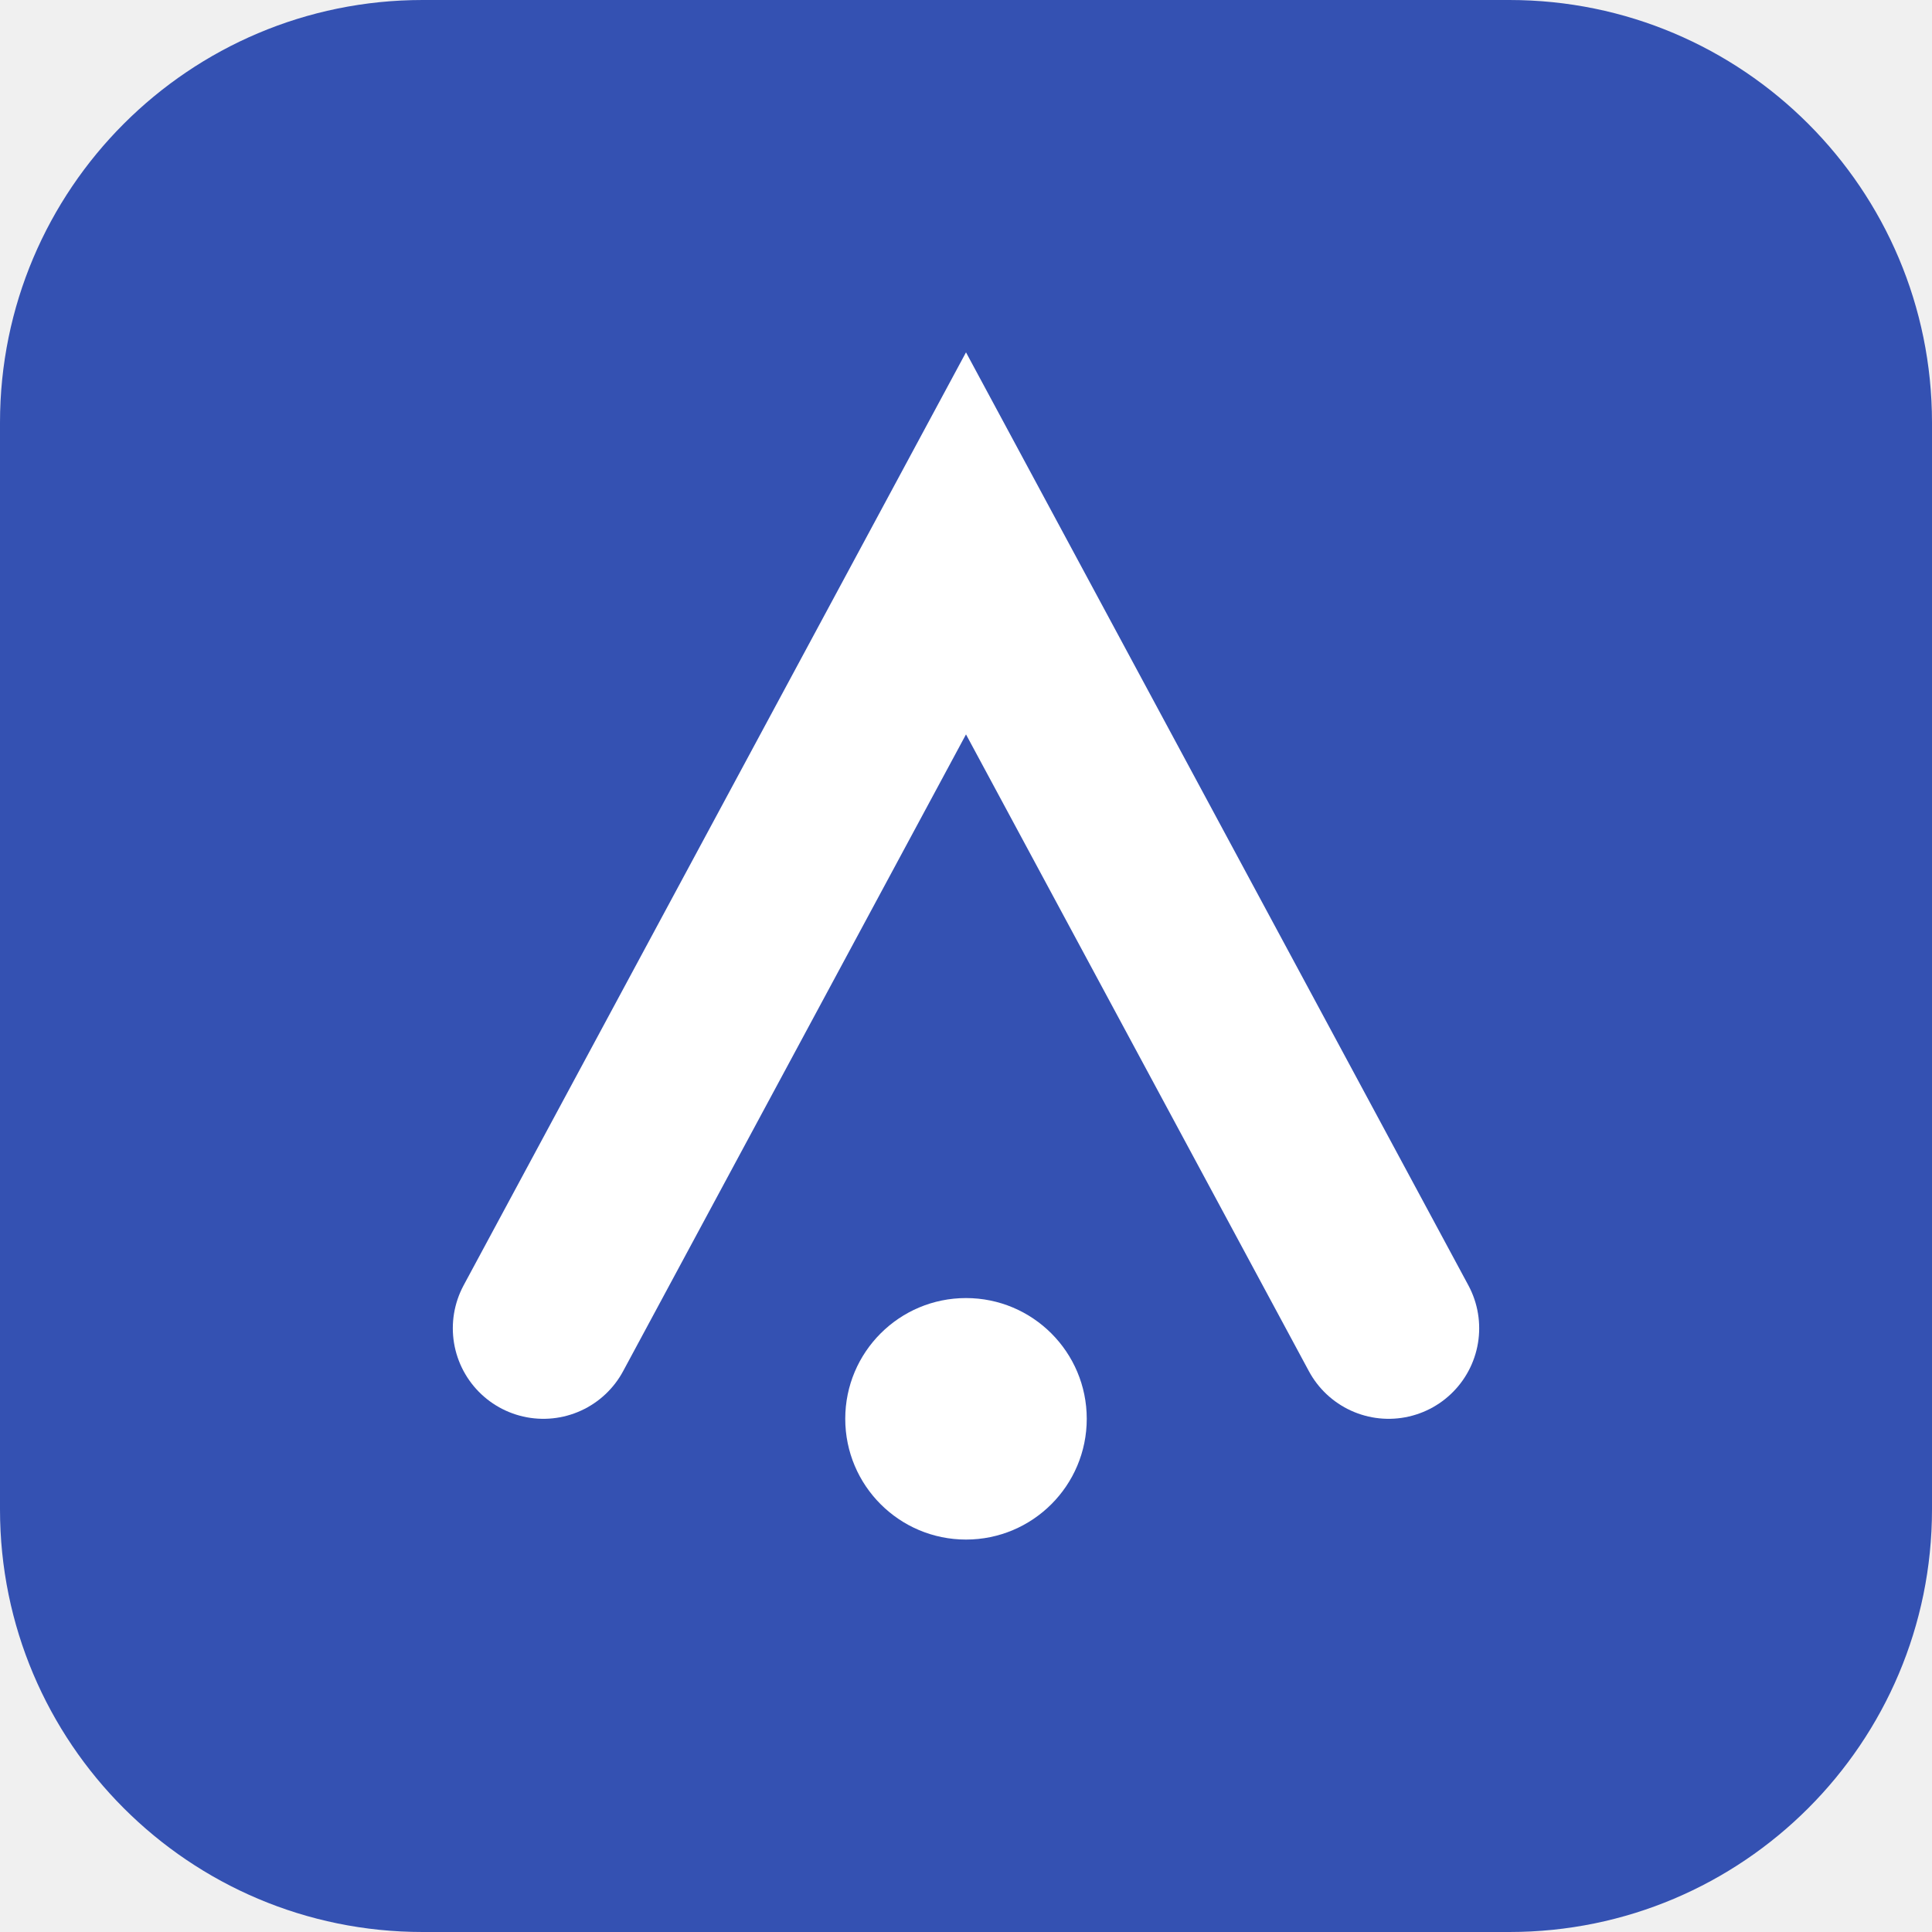
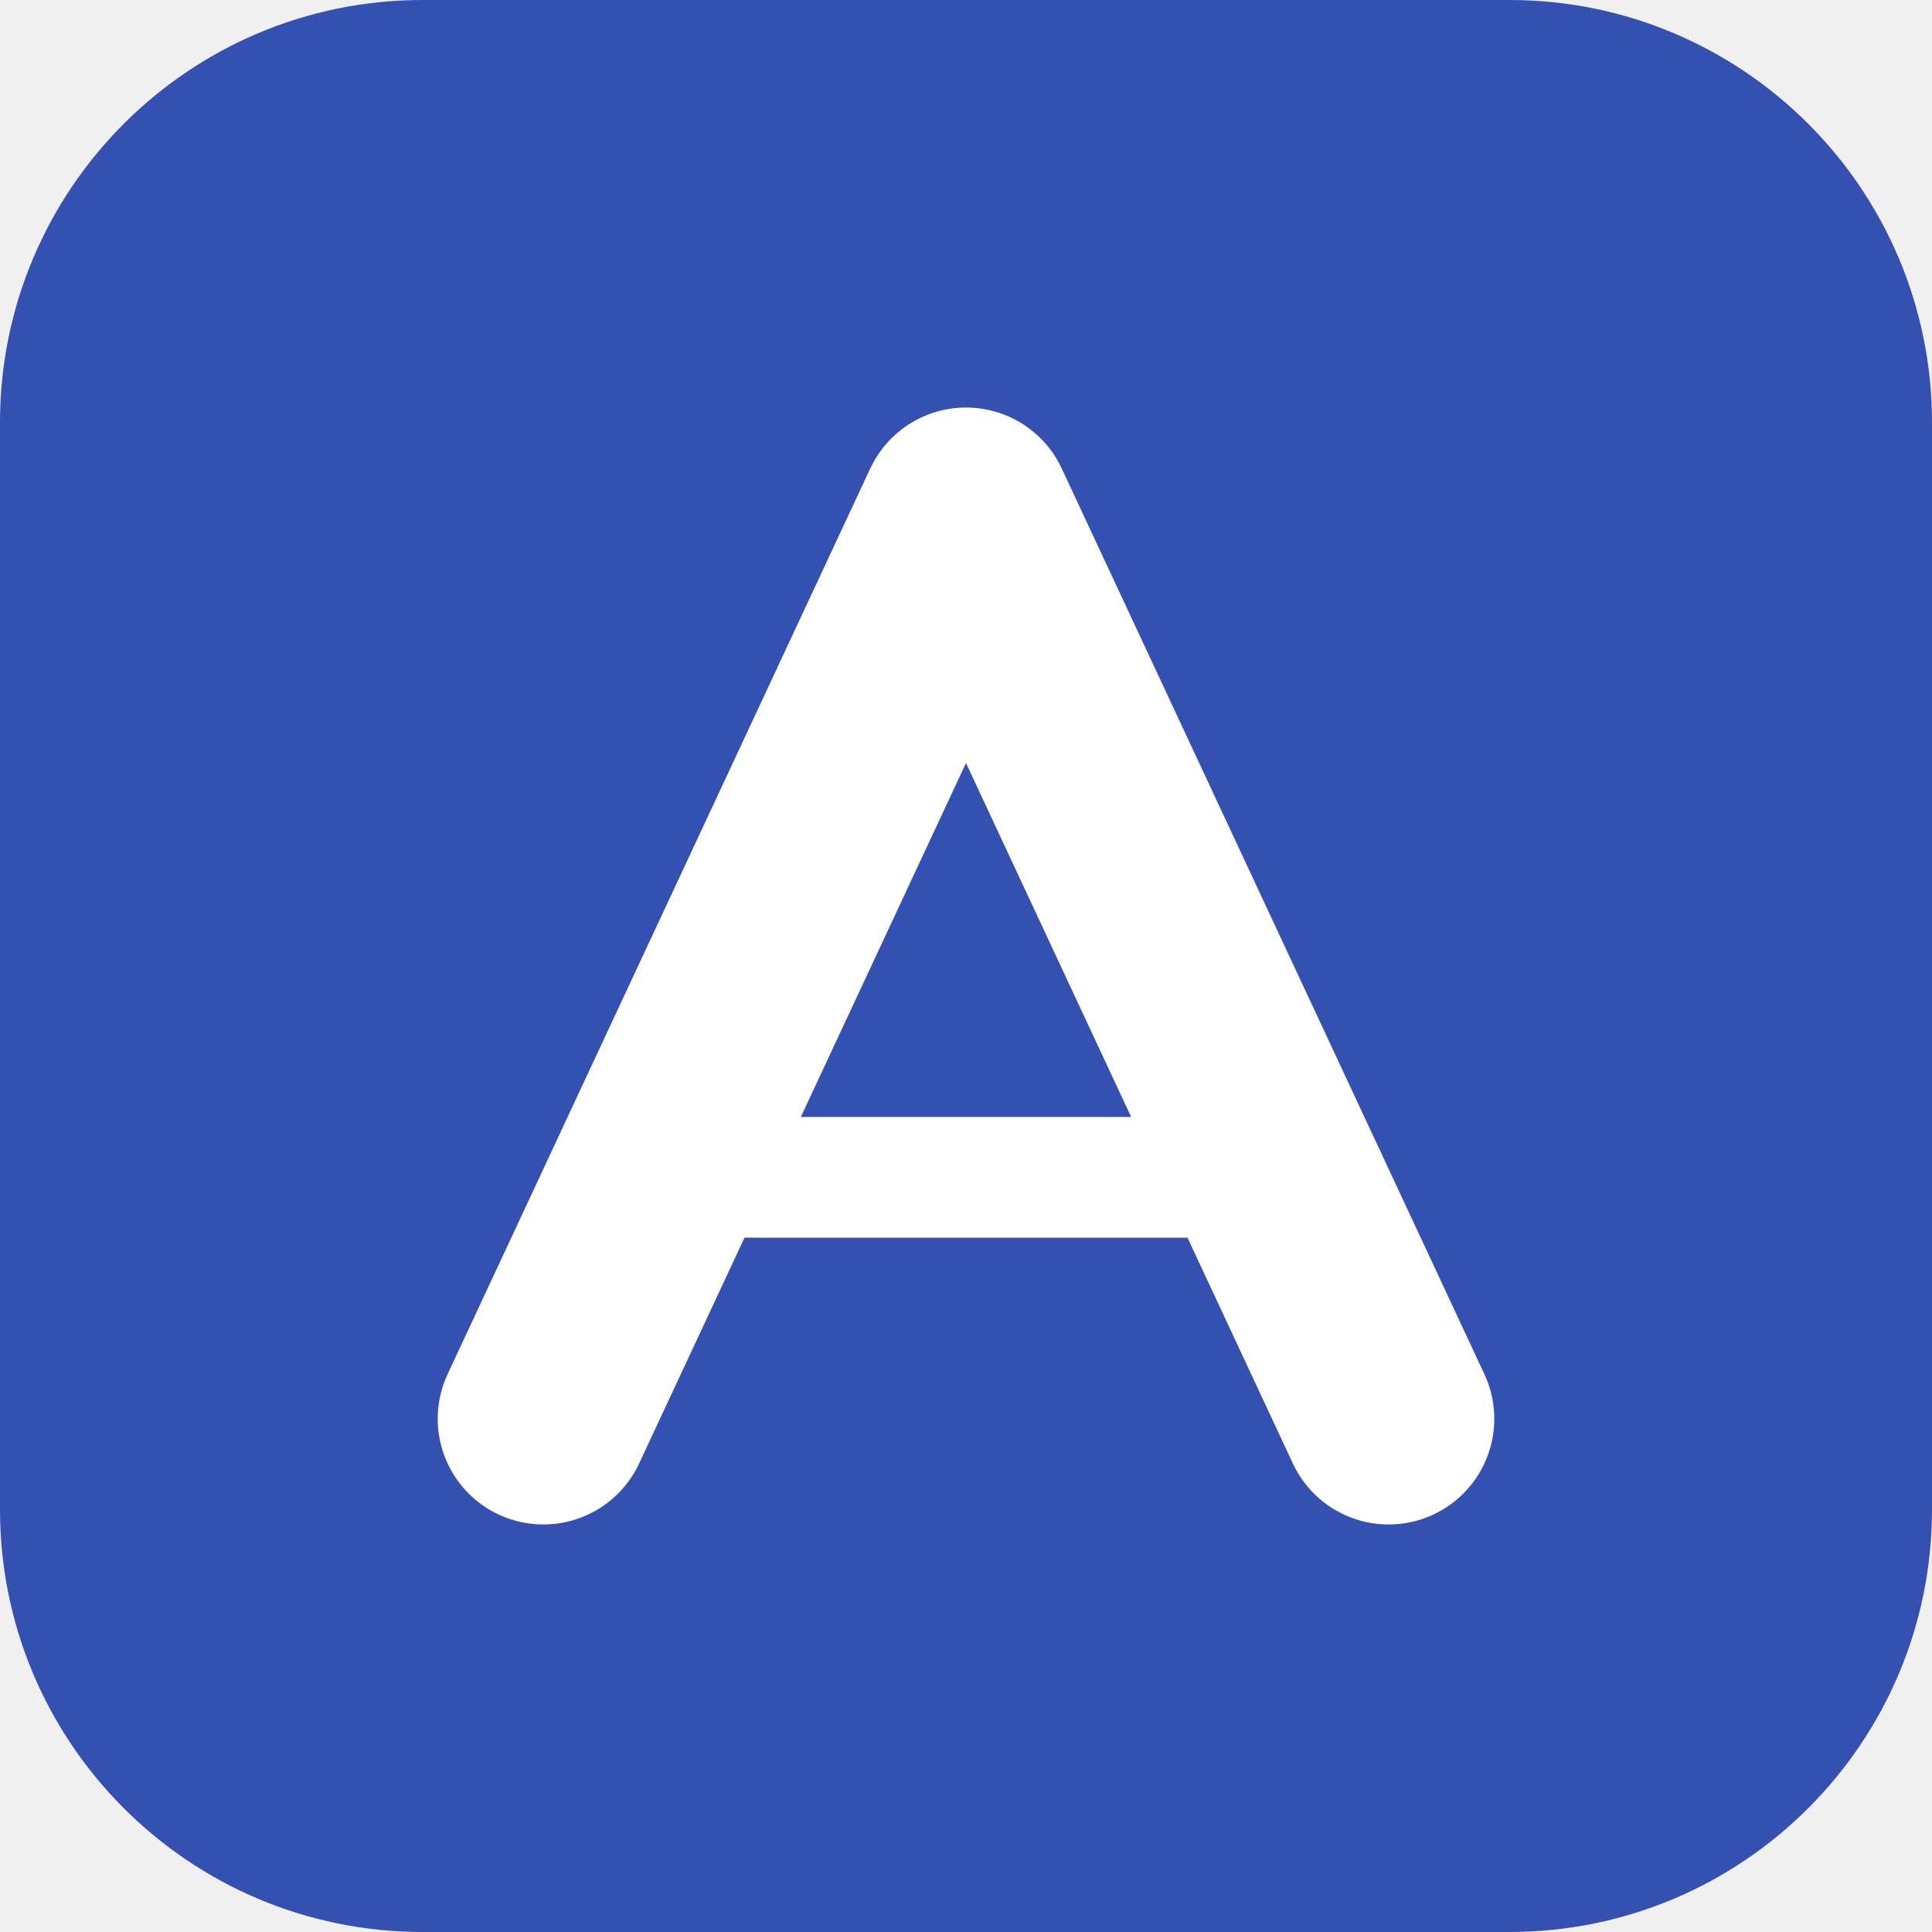
- <svg xmlns="http://www.w3.org/2000/svg" viewBox="0 0 64 64">
+ <svg xmlns="http://www.w3.org/2000/svg" viewBox="0 0 64 64" role="img" aria-label="Axon">
  <rect width="64" height="64" rx="14" fill="#3451b2" />
-   <path d="M18 44 L32 18 L46 44" fill="none" stroke="#fff" stroke-width="6" stroke-linecap="round" />
-   <circle cx="32" cy="47" r="4" fill="#fff" />
+   <path d="M18 47 L32 17 L46 47" fill="none" stroke="#ffffff" stroke-width="7" stroke-linecap="round" stroke-linejoin="round" />
+   <path d="M24.5 39 H39.5" fill="none" stroke="#ffffff" stroke-width="4" stroke-linecap="round" />
</svg>
